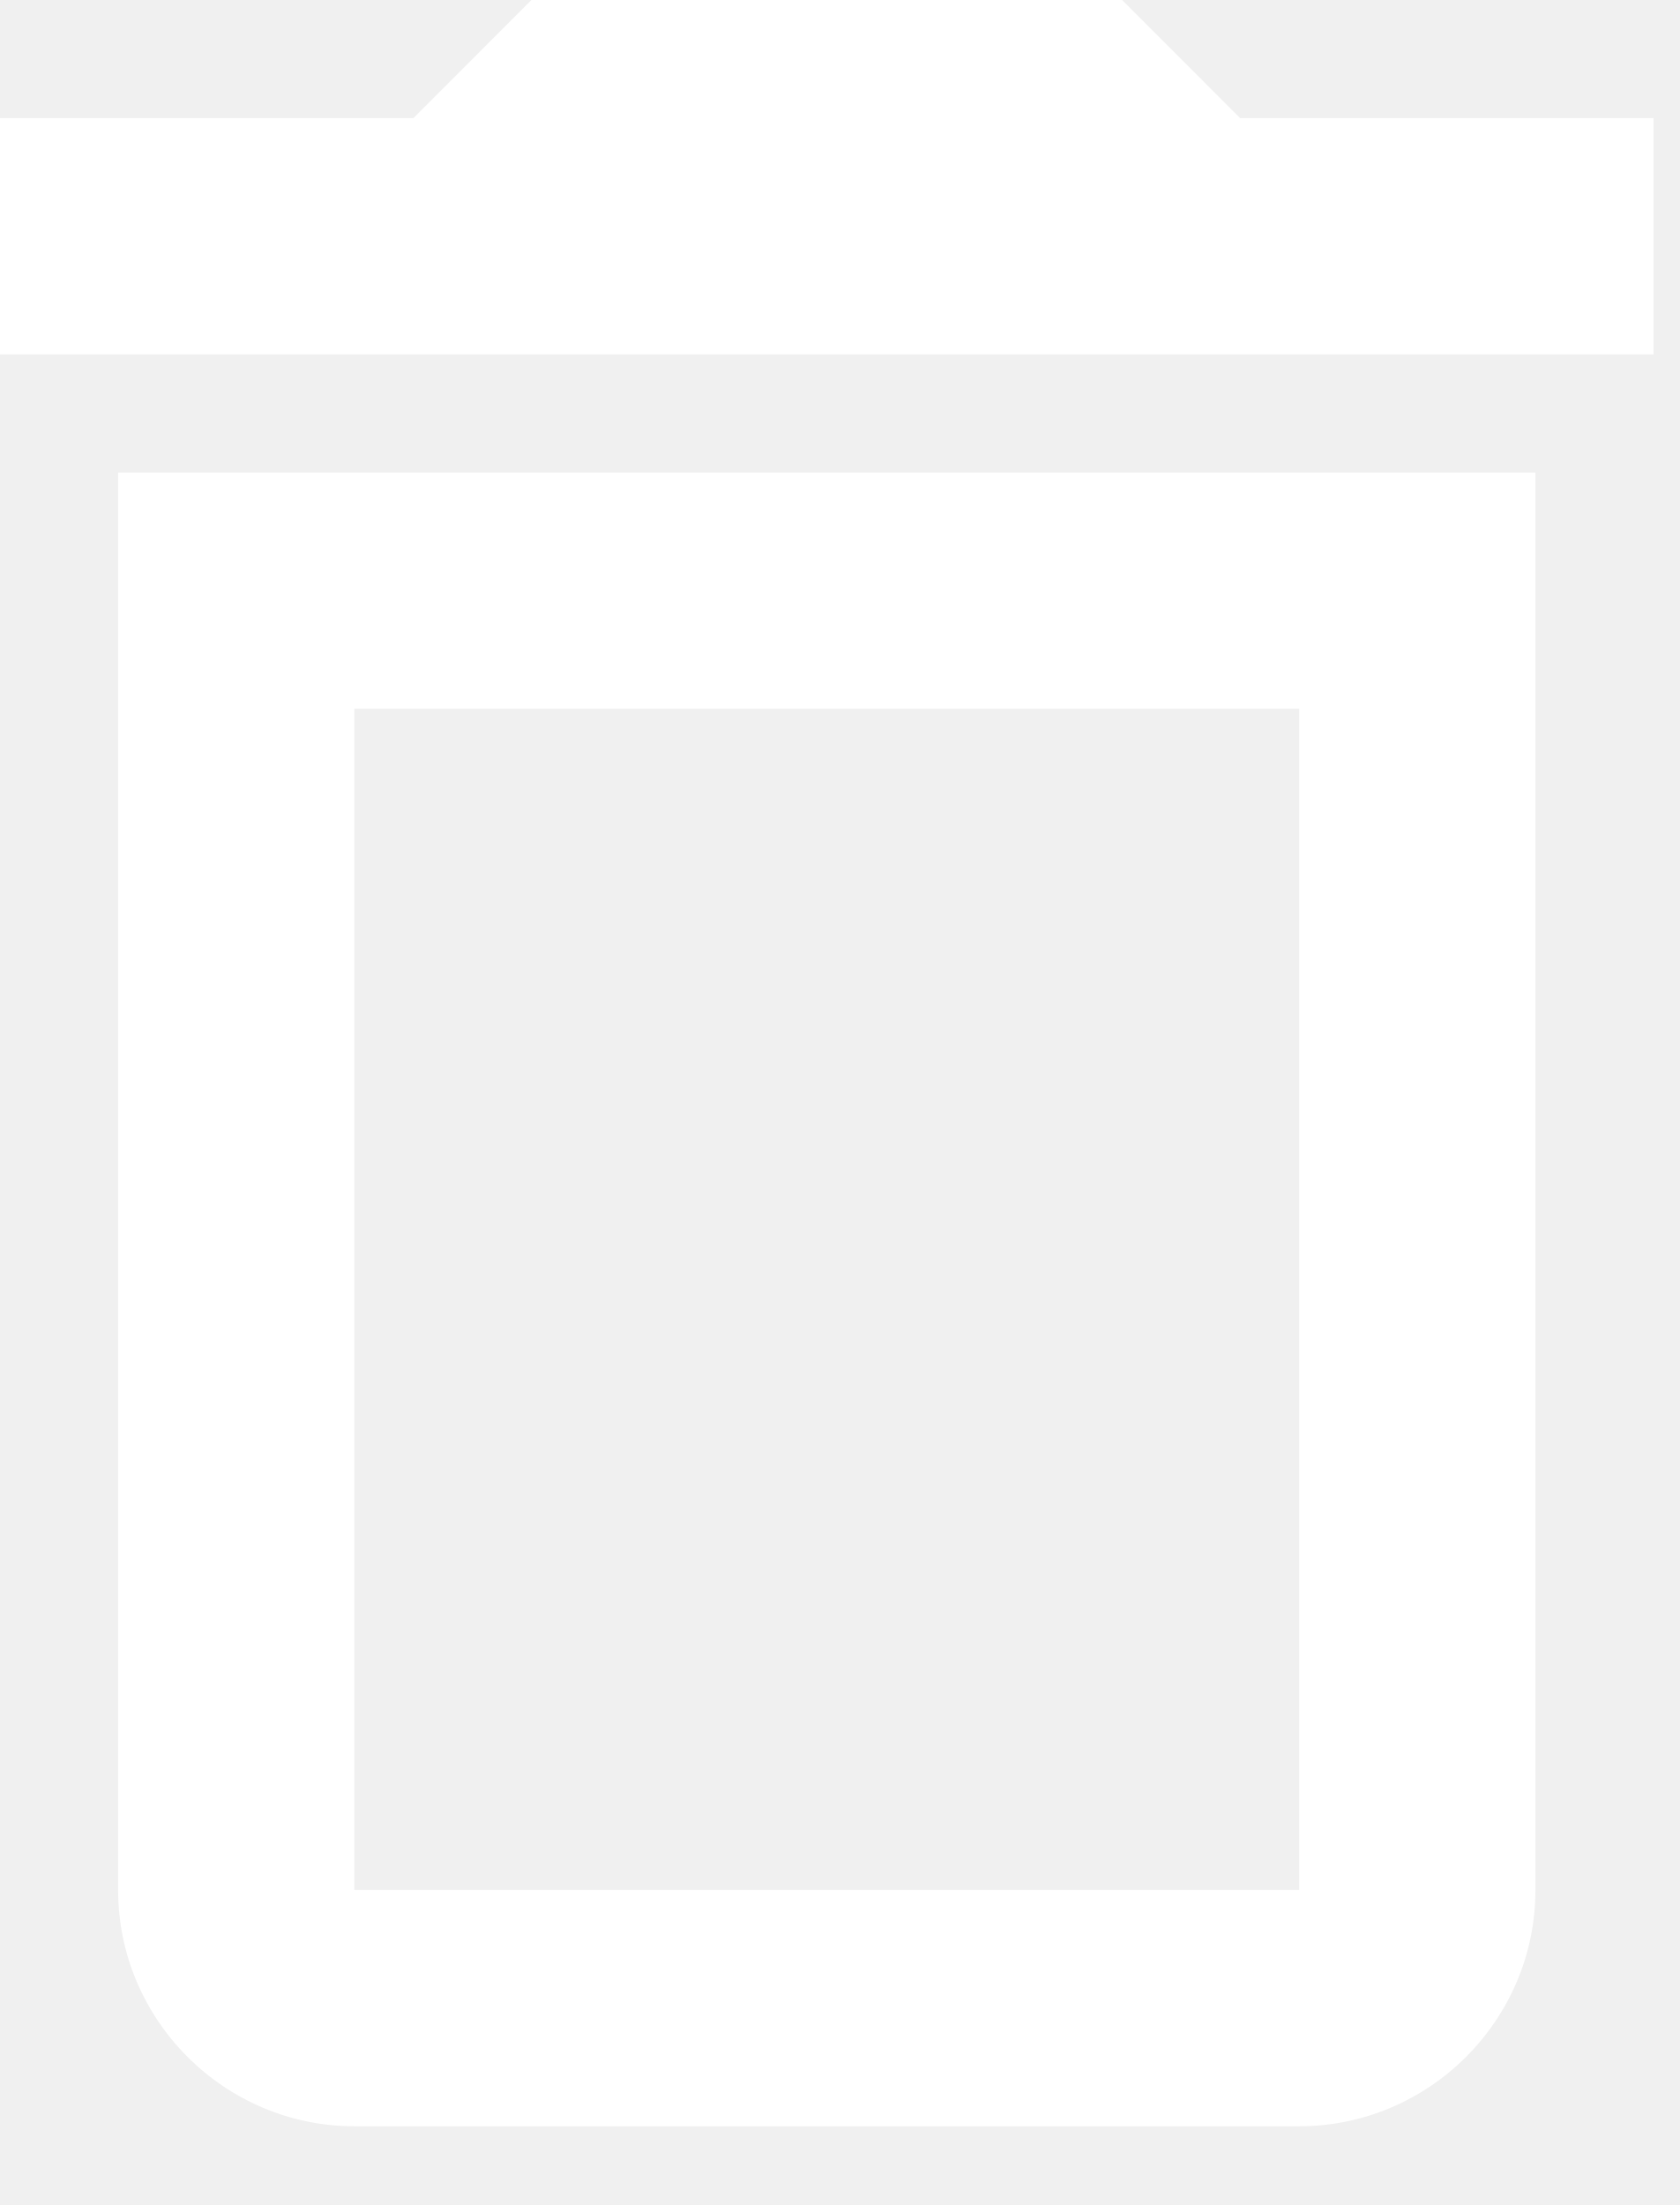
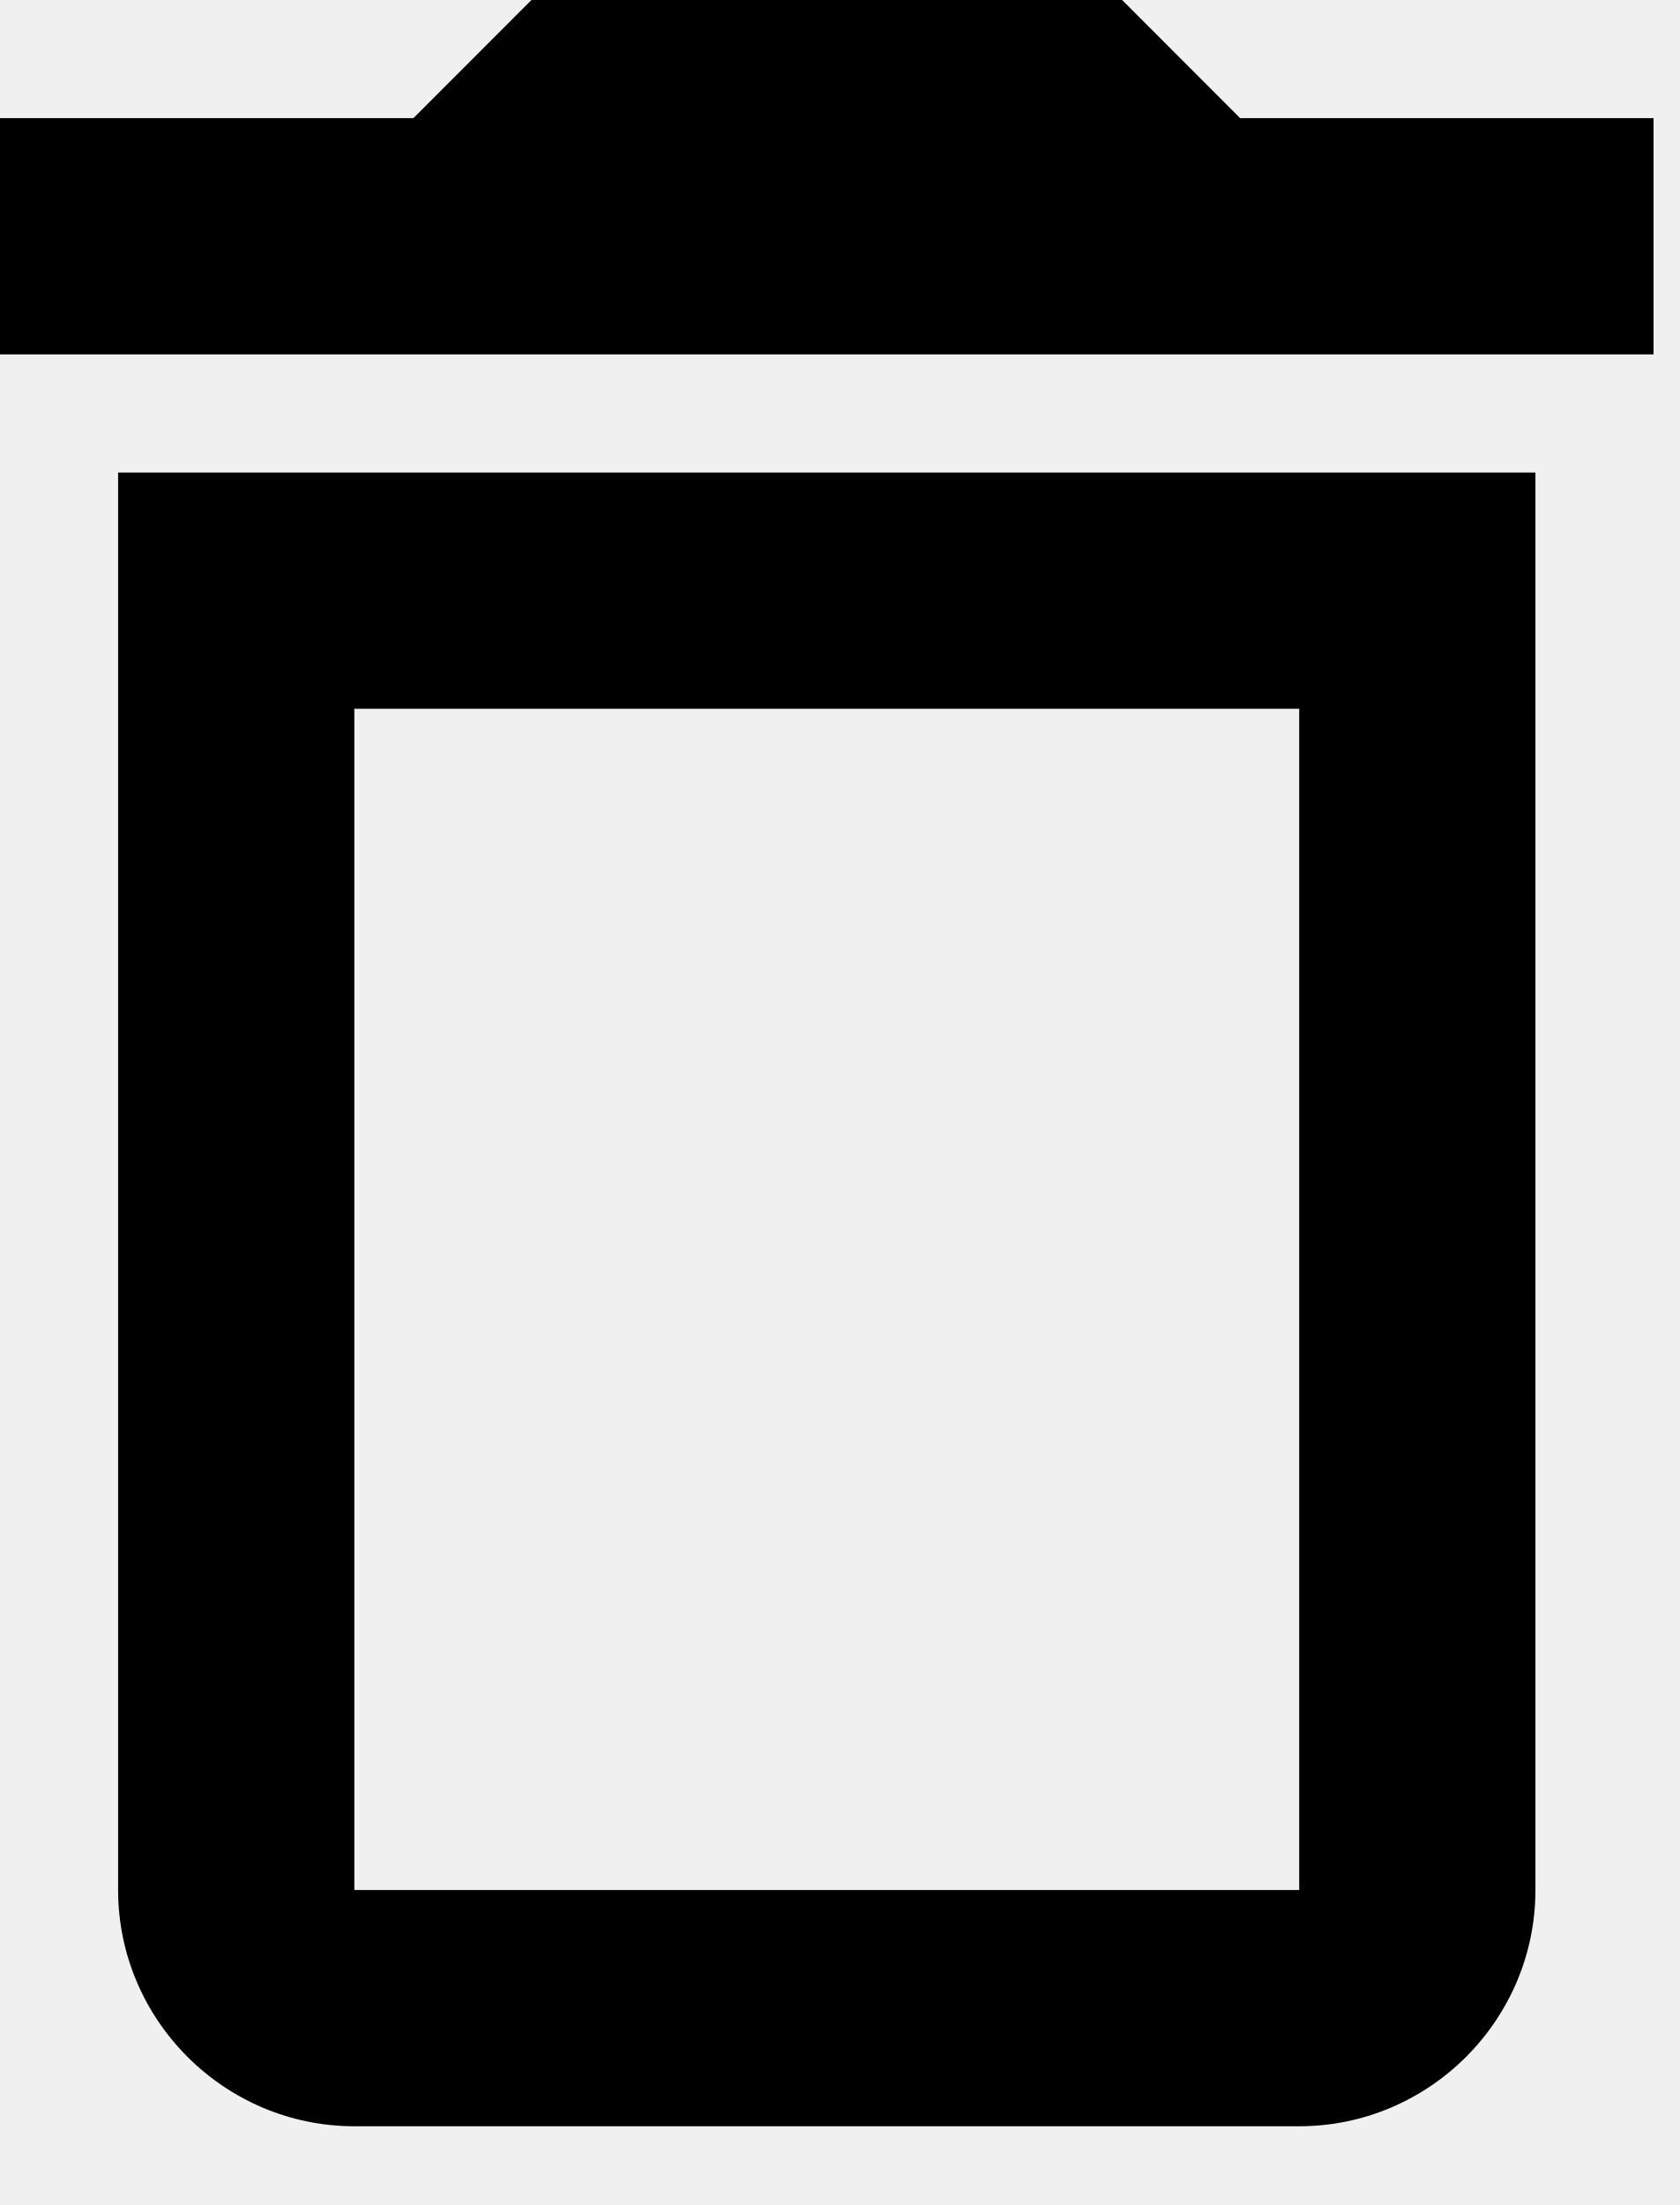
<svg xmlns="http://www.w3.org/2000/svg" width="16" height="21" viewBox="0 0 16 21" fill="none">
-   <path d="M1.125 18C1.125 19.238 2.138 20.25 3.375 20.25H12.375C13.613 20.25 14.625 19.238 14.625 18V4.5H1.125V18ZM3.375 6.75H12.375V18H3.375V6.75ZM11.812 1.125L10.688 0H5.062L3.938 1.125H0V3.375H15.75V1.125H11.812Z" fill="white" />
+   <path d="M1.125 18C1.125 19.238 2.138 20.25 3.375 20.25H12.375C13.613 20.25 14.625 19.238 14.625 18V4.5H1.125V18ZM3.375 6.75H12.375V18H3.375V6.75ZM11.812 1.125L10.688 0H5.062L3.938 1.125H0V3.375H15.75V1.125H11.812Z" fill="currentColor" />
</svg>
